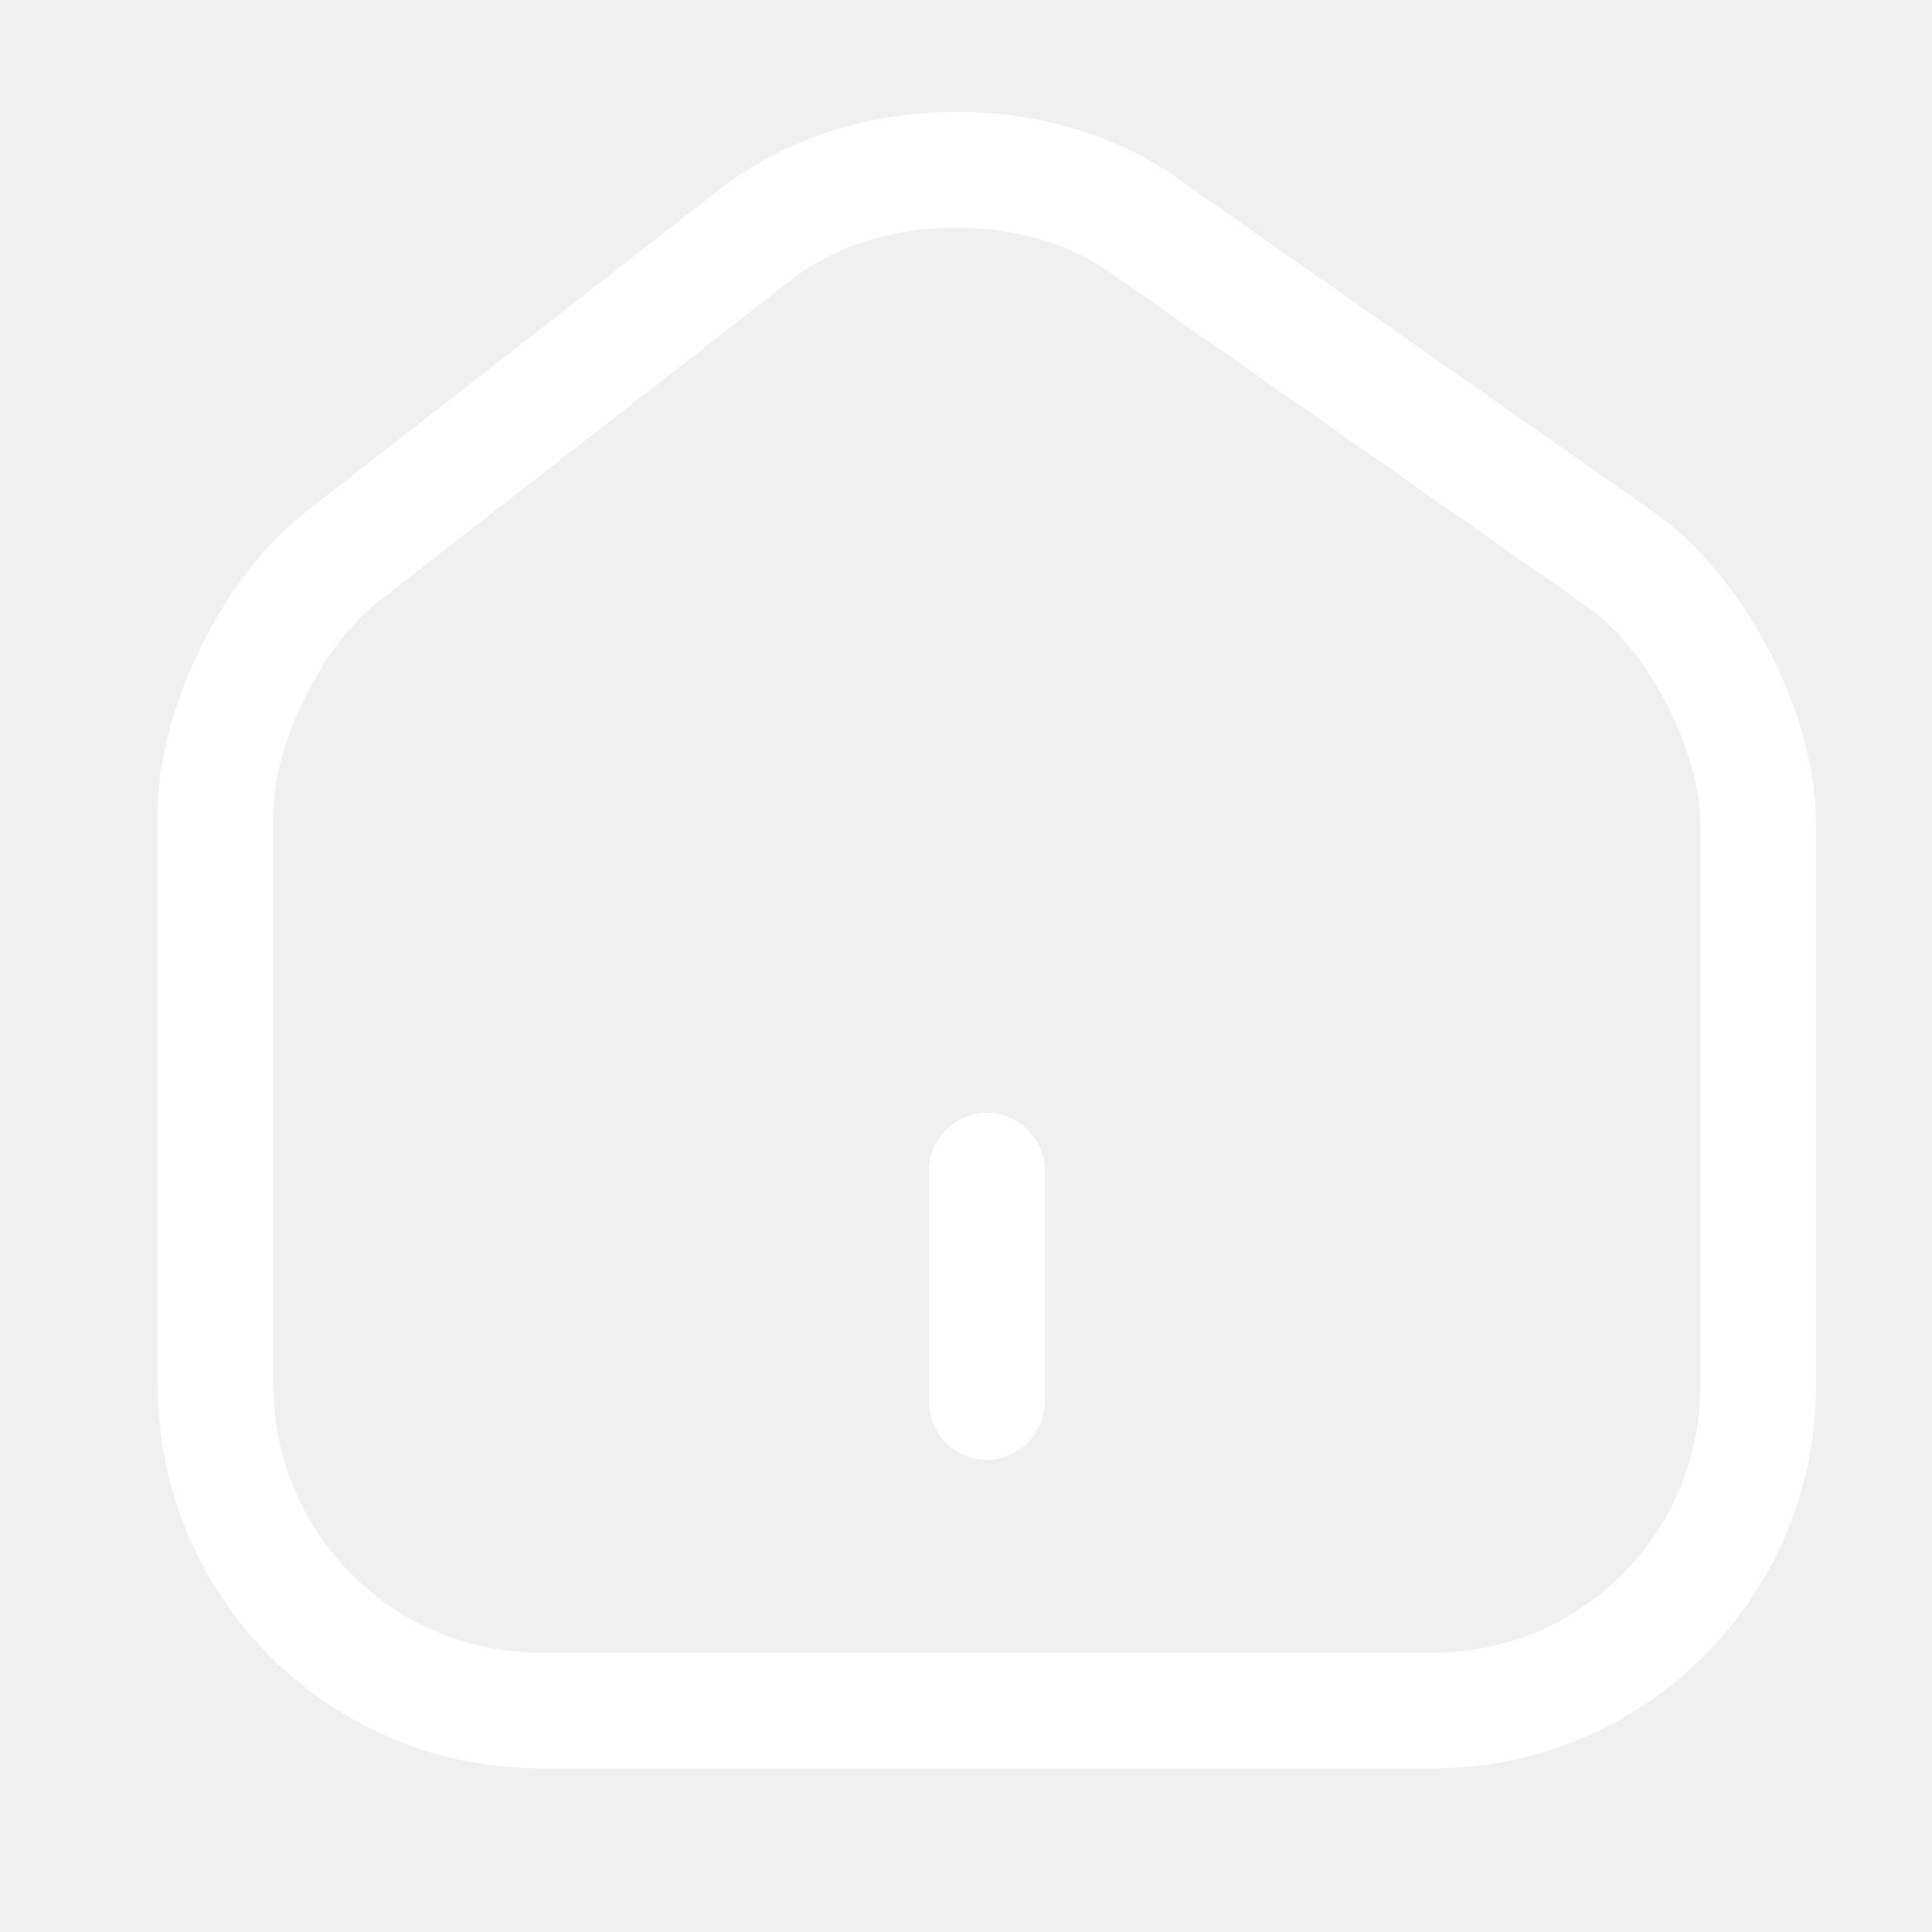
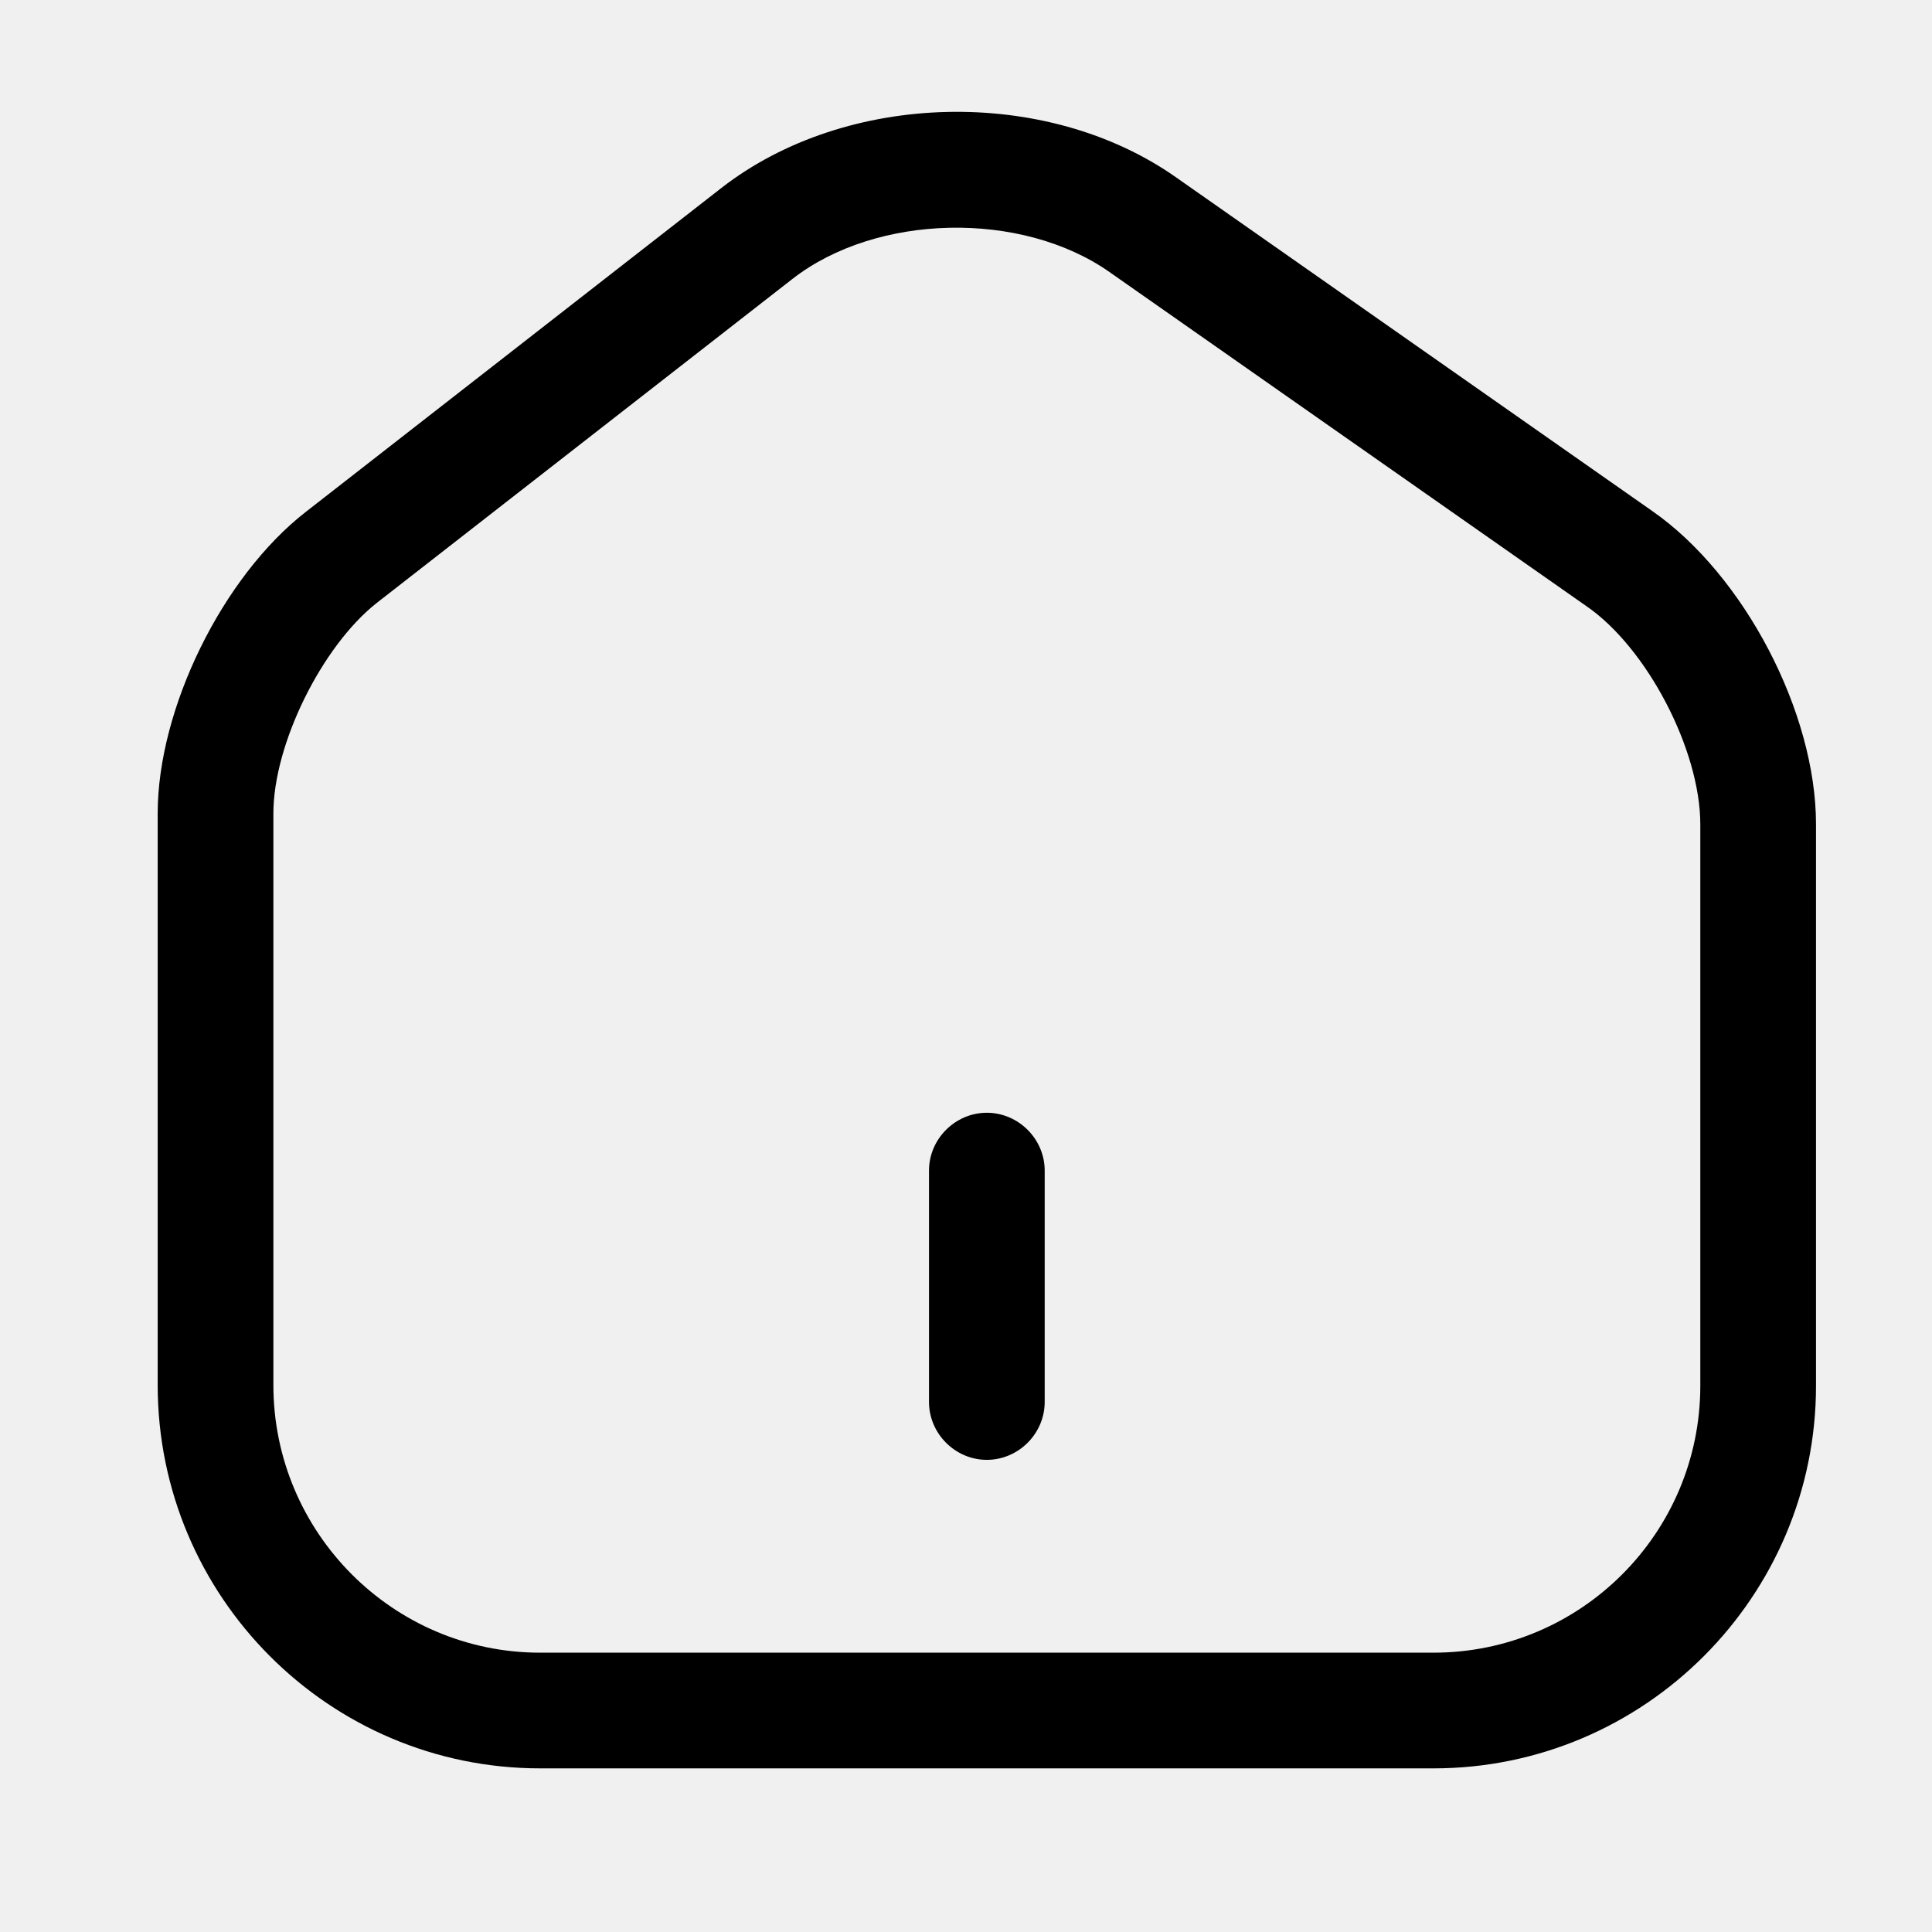
- <svg xmlns="http://www.w3.org/2000/svg" width="26" height="26" viewBox="0 0 26 26" fill="none">
-   <path d="M19.29 23.798H7.27C4.426 23.798 2.122 21.483 2.122 18.639V10.947C2.122 9.536 2.994 7.761 4.115 6.889L9.709 2.529C11.391 1.221 14.079 1.159 15.823 2.384L22.238 6.879C23.473 7.74 24.439 9.588 24.439 11.093V18.649C24.439 21.483 22.134 23.798 19.29 23.798ZM10.664 3.754L5.07 8.114C4.333 8.695 3.679 10.013 3.679 10.947V18.639C3.679 20.622 5.287 22.241 7.27 22.241H19.29C21.273 22.241 22.882 20.632 22.882 18.649V11.093C22.882 10.096 22.166 8.716 21.346 8.155L14.931 3.661C13.747 2.83 11.796 2.872 10.664 3.754Z" fill="white" />
-   <path d="M13.28 19.646C12.855 19.646 12.502 19.293 12.502 18.867V15.753C12.502 15.328 12.855 14.975 13.28 14.975C13.706 14.975 14.059 15.328 14.059 15.753V18.867C14.059 19.293 13.706 19.646 13.28 19.646Z" fill="white" />
+ <svg xmlns="http://www.w3.org/2000/svg" width="26" height="26" viewBox="0 0 26 26" fill="currentColor">
+   <path d="M19.29 23.798H7.27C4.426 23.798 2.122 21.483 2.122 18.639V10.947C2.122 9.536 2.994 7.761 4.115 6.889L9.709 2.529C11.391 1.221 14.079 1.159 15.823 2.384L22.238 6.879C23.473 7.74 24.439 9.588 24.439 11.093V18.649C24.439 21.483 22.134 23.798 19.29 23.798ZM10.664 3.754L5.07 8.114C4.333 8.695 3.679 10.013 3.679 10.947V18.639C3.679 20.622 5.287 22.241 7.27 22.241H19.29C21.273 22.241 22.882 20.632 22.882 18.649V11.093C22.882 10.096 22.166 8.716 21.346 8.155L14.931 3.661C13.747 2.83 11.796 2.872 10.664 3.754Z" fill="currentColor" />
+   <path d="M13.28 19.646C12.855 19.646 12.502 19.293 12.502 18.867V15.753C12.502 15.328 12.855 14.975 13.28 14.975C13.706 14.975 14.059 15.328 14.059 15.753V18.867C14.059 19.293 13.706 19.646 13.28 19.646Z" fill="currentColor" />
</svg>
